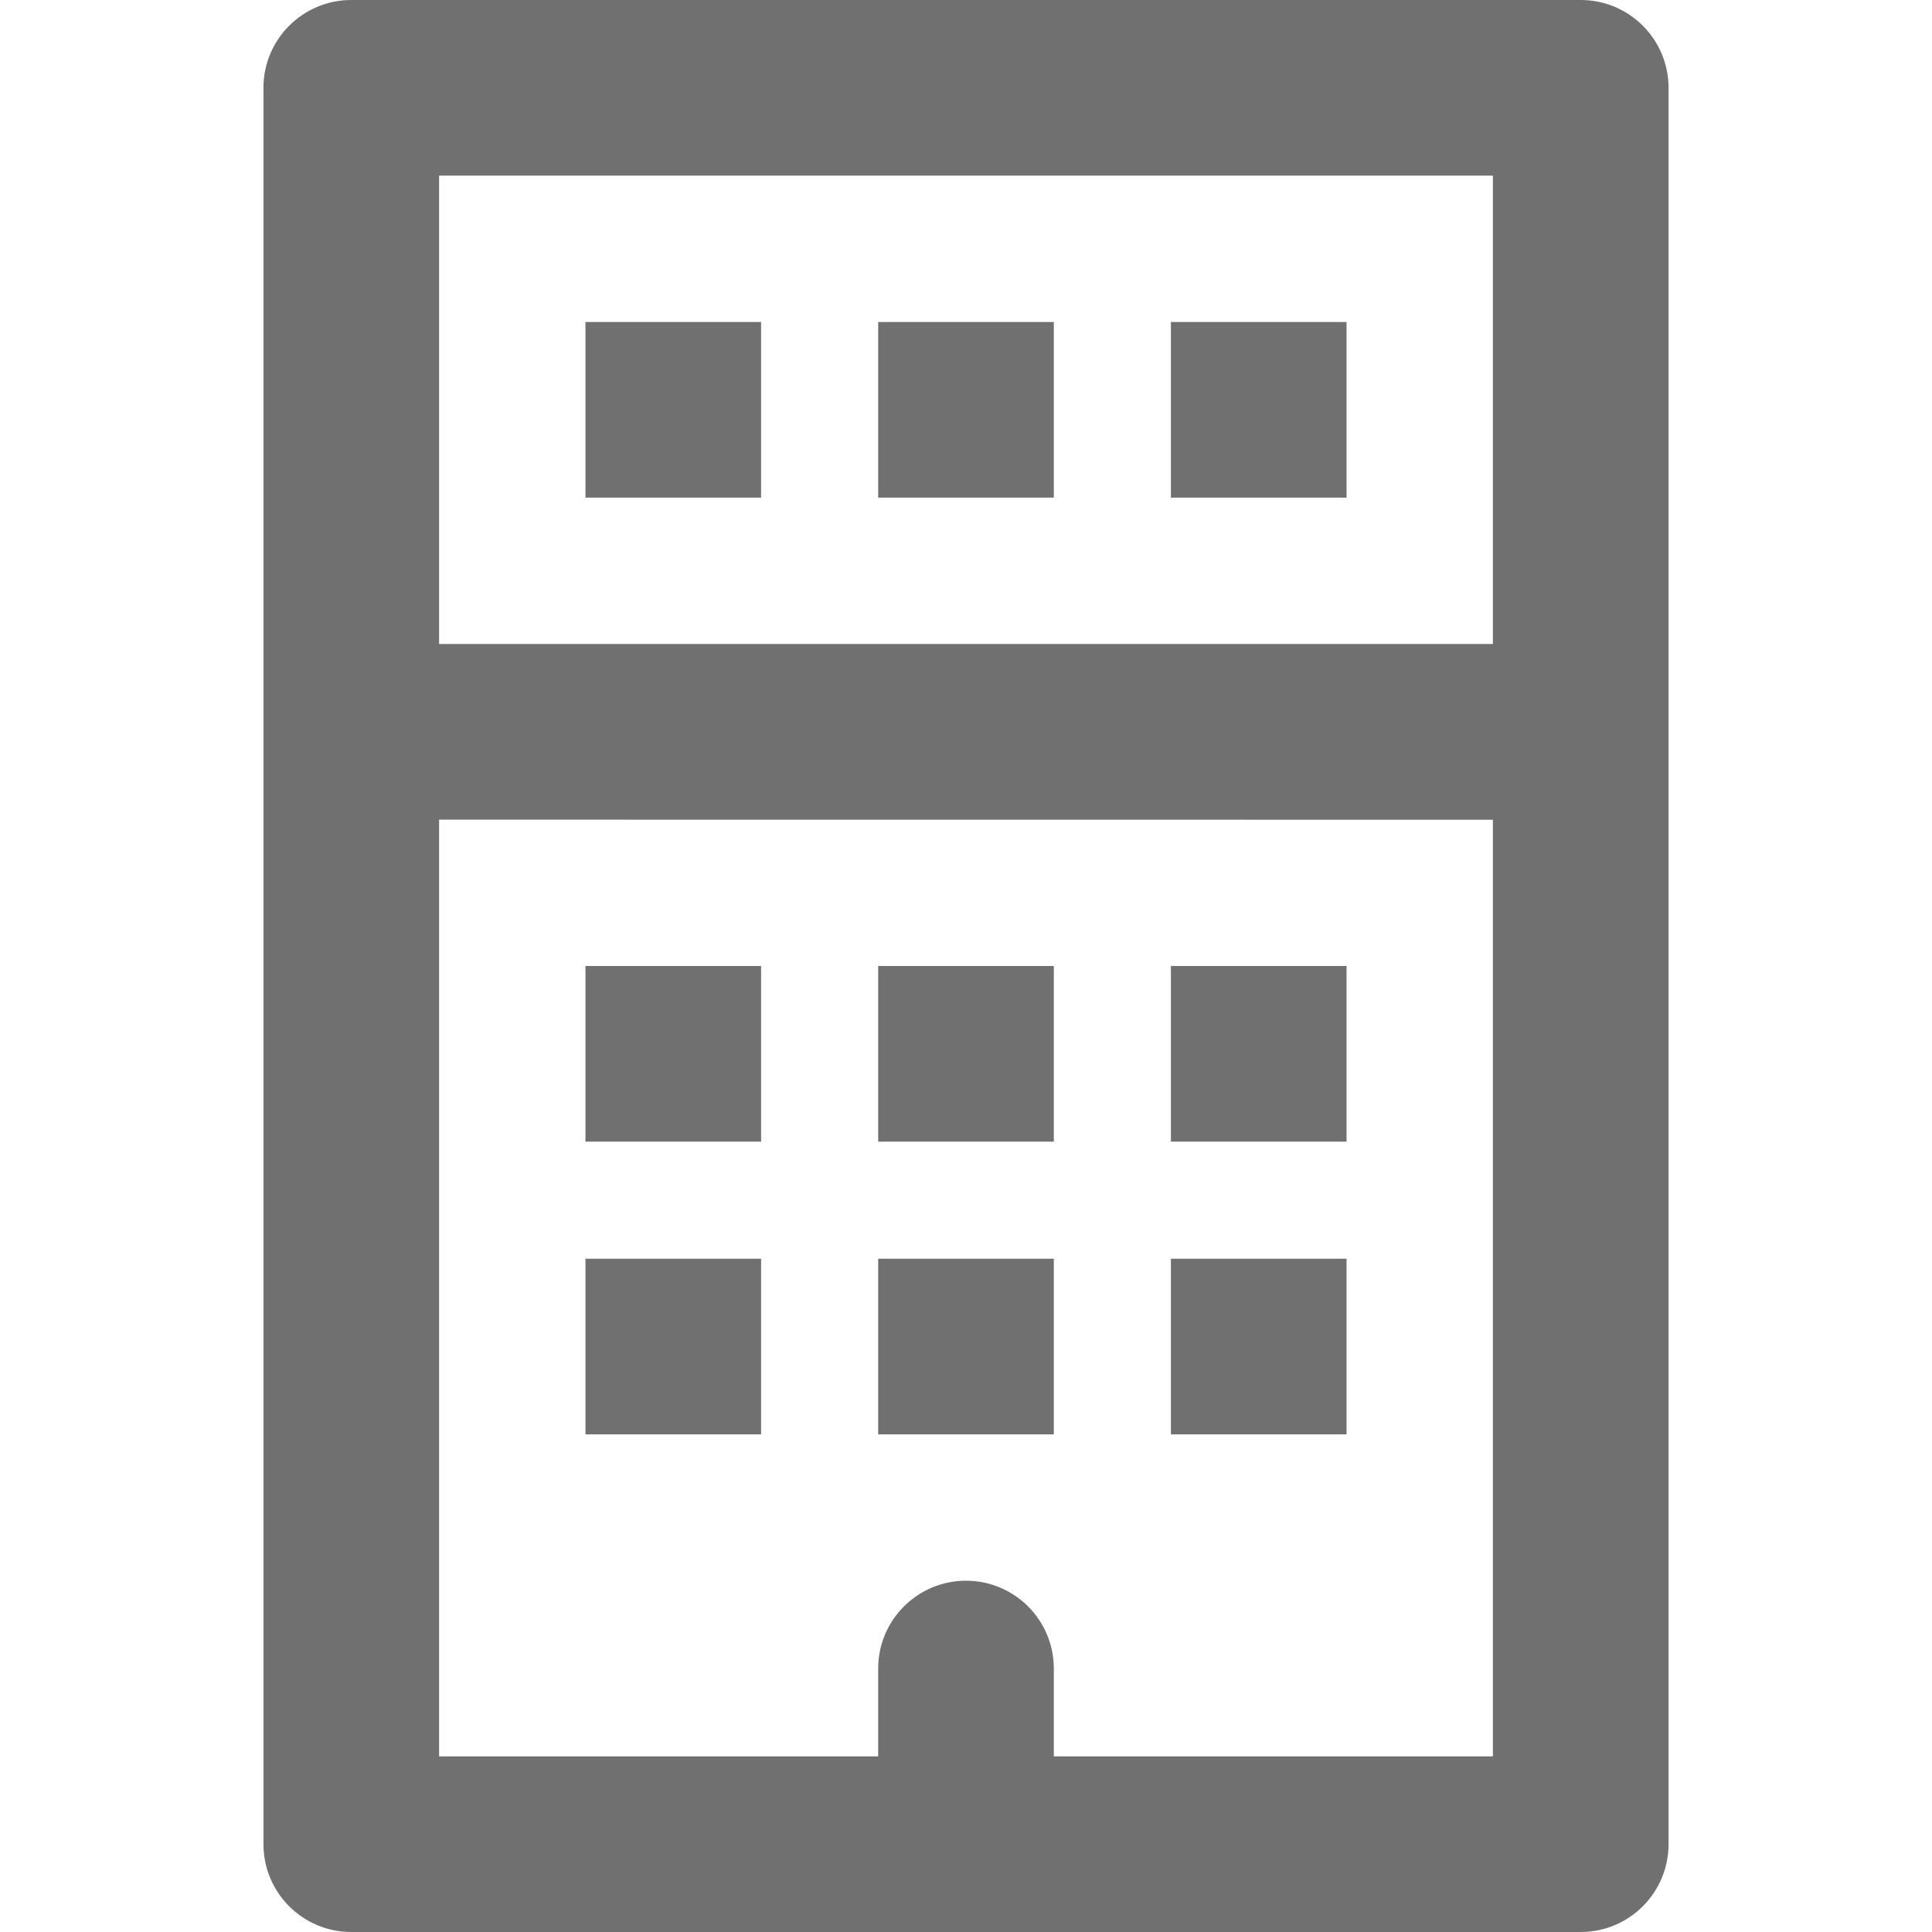
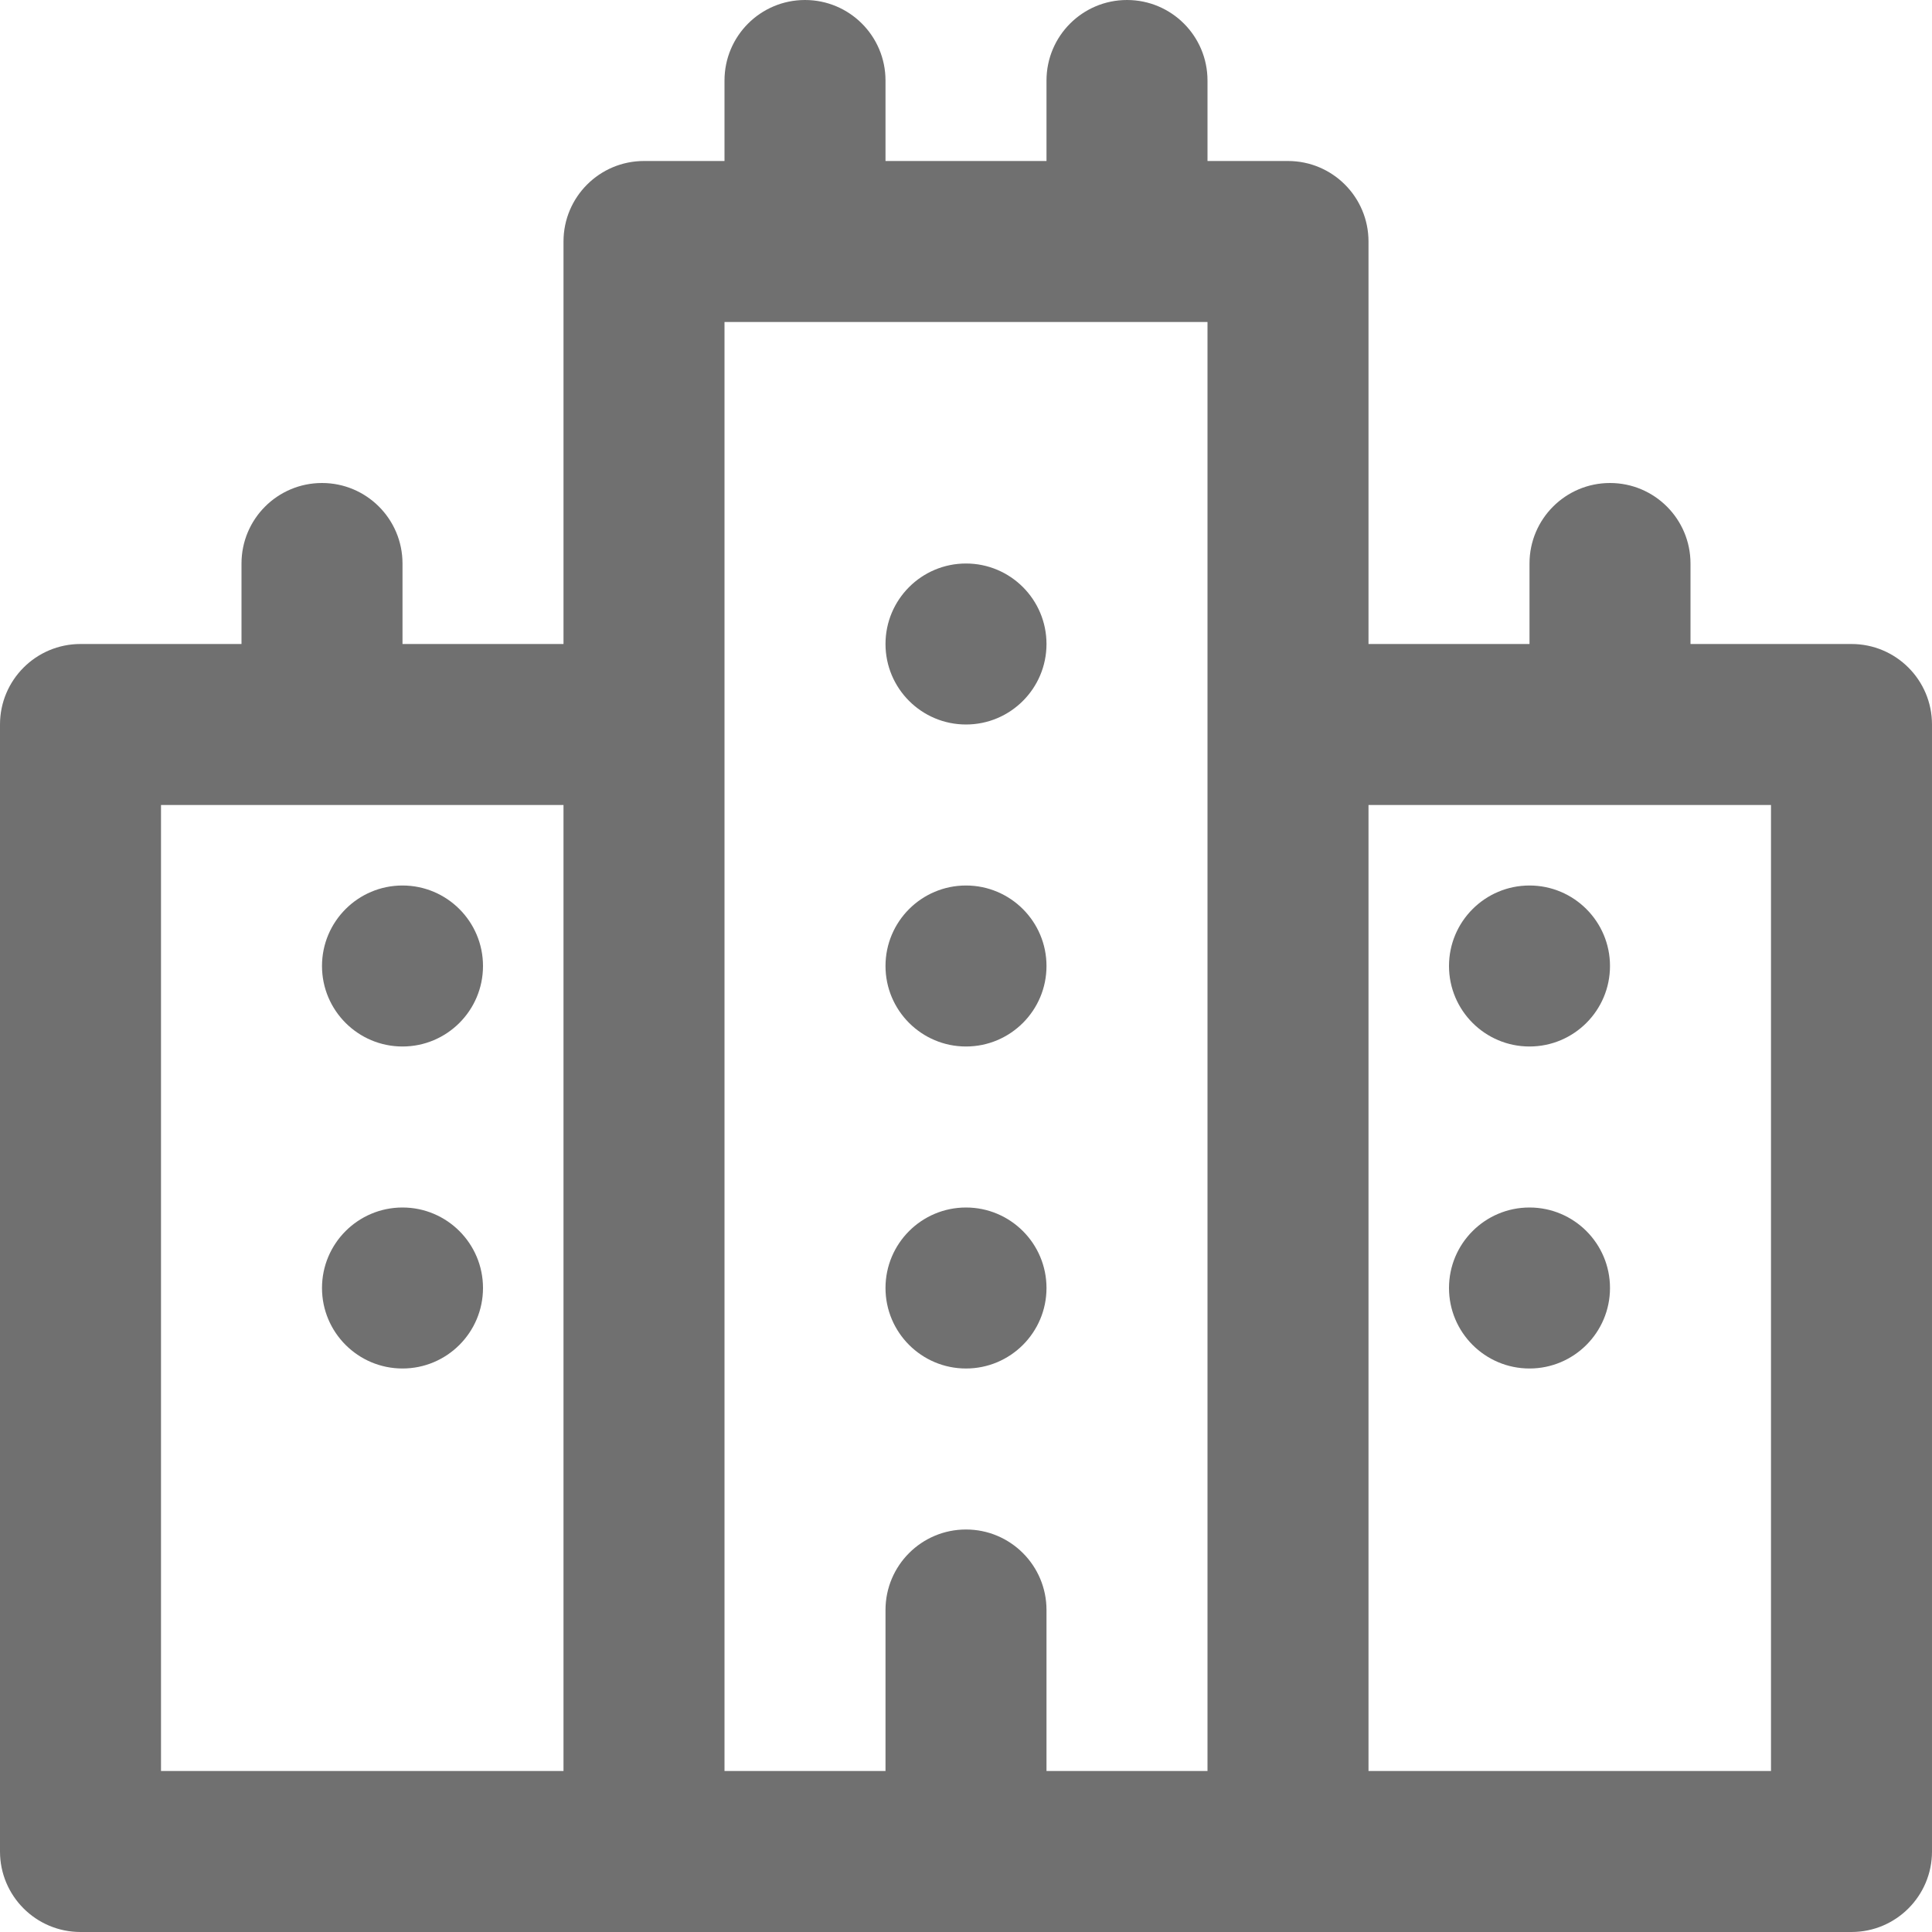
- <svg xmlns="http://www.w3.org/2000/svg" fill="#707070" viewBox="0 0 330 330">
-   <path d="M100 165h30v30h-30zm50 0h30v30h-30zm-50 50h30v30h-30zm50 0h30v30h-30zm50-50h30v30h-30zm0 50h30v30h-30zM100 55h30v30h-30zm50 0h30v30h-30zm50 0h30v30h-30z" />
-   <path d="M285 15c0-8.284-6.716-15-15-15H60c-8.284 0-15 6.716-15 15v300c0 8.284 6.716 15 15 15h210c8.284 0 15-6.716 15-15V15zM75 30h180v80H75V30zm180 270h-75v-15.001c0-8.284-6.716-15-15-15s-15 6.716-15 15V300H75V140.001l180 .015V300z" />
+ <svg xmlns="http://www.w3.org/2000/svg" fill="#707070" viewBox="0 0 512 512">
+   <path d="M490.667 170.667H448v-21.333c0-11.782-9.551-21.333-21.333-21.333s-21.333 9.551-21.333 21.333v21.333h-42.667V64c0-11.782-9.551-21.333-21.333-21.333H320V21.333C320 9.551 310.449 0 298.667 0c-11.782 0-21.333 9.551-21.333 21.333v21.333h-42.667V21.333C234.667 9.551 225.115 0 213.333 0S192 9.551 192 21.333v21.333h-21.333c-11.782 0-21.333 9.551-21.333 21.333v106.667h-42.667v-21.333c0-11.782-9.551-21.333-21.333-21.333C73.551 128 64 137.551 64 149.333v21.333H21.333C9.551 170.667 0 180.218 0 192v298.667C0 502.449 9.551 512 21.333 512h469.333c11.782 0 21.333-9.551 21.333-21.333V192c.001-11.782-9.55-21.333-21.332-21.333zm-448 42.666h106.667v256H42.667v-256zM192 192V85.333h128v384h-42.667v-42.667c0-11.782-9.551-21.333-21.333-21.333s-21.333 9.551-21.333 21.333v42.667H192V192zm277.333 277.333H362.667v-256h106.667v256z" />
+   <path d="M256 192c11.776 0 21.333-9.557 21.333-21.333s-9.557-21.333-21.333-21.333-21.333 9.557-21.333 21.333S244.224 192 256 192zm0 85.333c11.776 0 21.333-9.557 21.333-21.333s-9.557-21.333-21.333-21.333-21.333 9.557-21.333 21.333 9.557 21.333 21.333 21.333zm0 85.334c11.776 0 21.333-9.557 21.333-21.333 0-11.776-9.557-21.333-21.333-21.333s-21.333 9.557-21.333 21.333c0 11.775 9.557 21.333 21.333 21.333zm149.333-128C393.557 234.667 384 244.224 384 256s9.557 21.333 21.333 21.333 21.333-9.557 21.333-21.333-9.557-21.333-21.333-21.333zm0 85.333C393.557 320 384 329.557 384 341.333c0 11.776 9.557 21.333 21.333 21.333s21.333-9.557 21.333-21.333c.001-11.776-9.557-21.333-21.333-21.333zm-298.666-85.333c-11.776 0-21.333 9.557-21.333 21.333s9.557 21.333 21.333 21.333S128 267.776 128 256s-9.557-21.333-21.333-21.333zm0 85.333c-11.776 0-21.333 9.557-21.333 21.333 0 11.776 9.557 21.333 21.333 21.333S128 353.109 128 341.333c0-11.776-9.557-21.333-21.333-21.333z" />
</svg>
